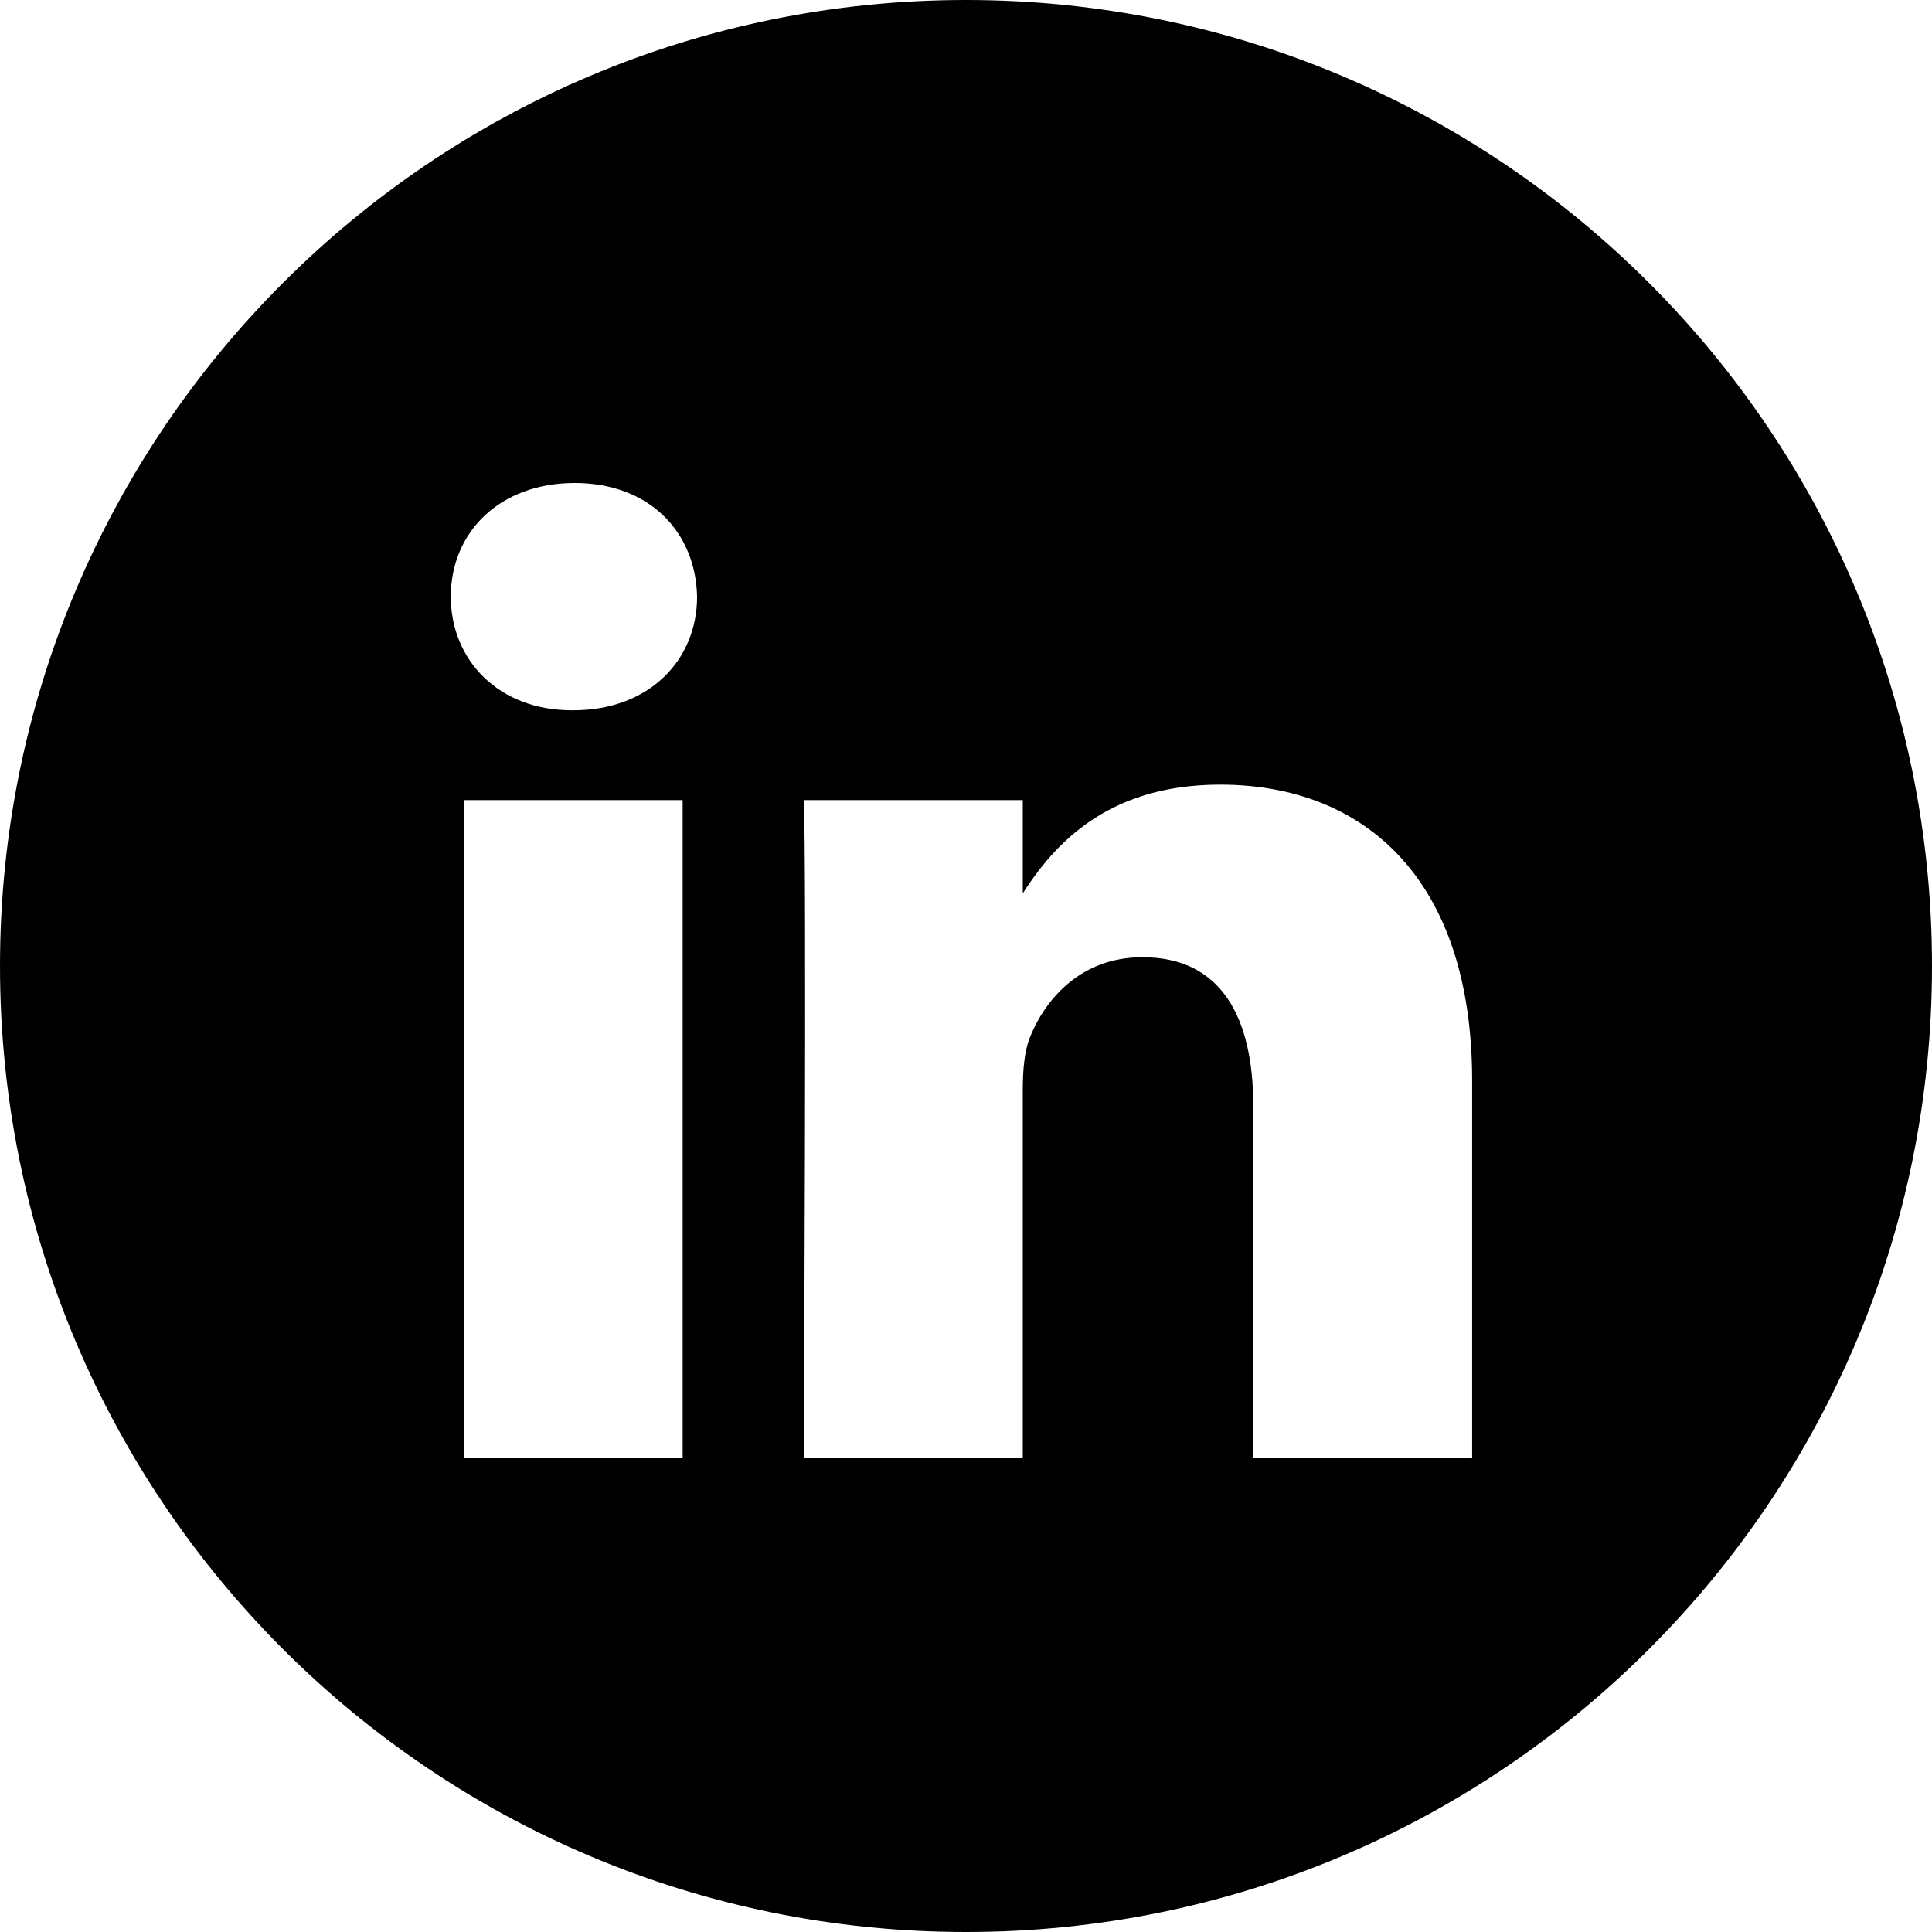
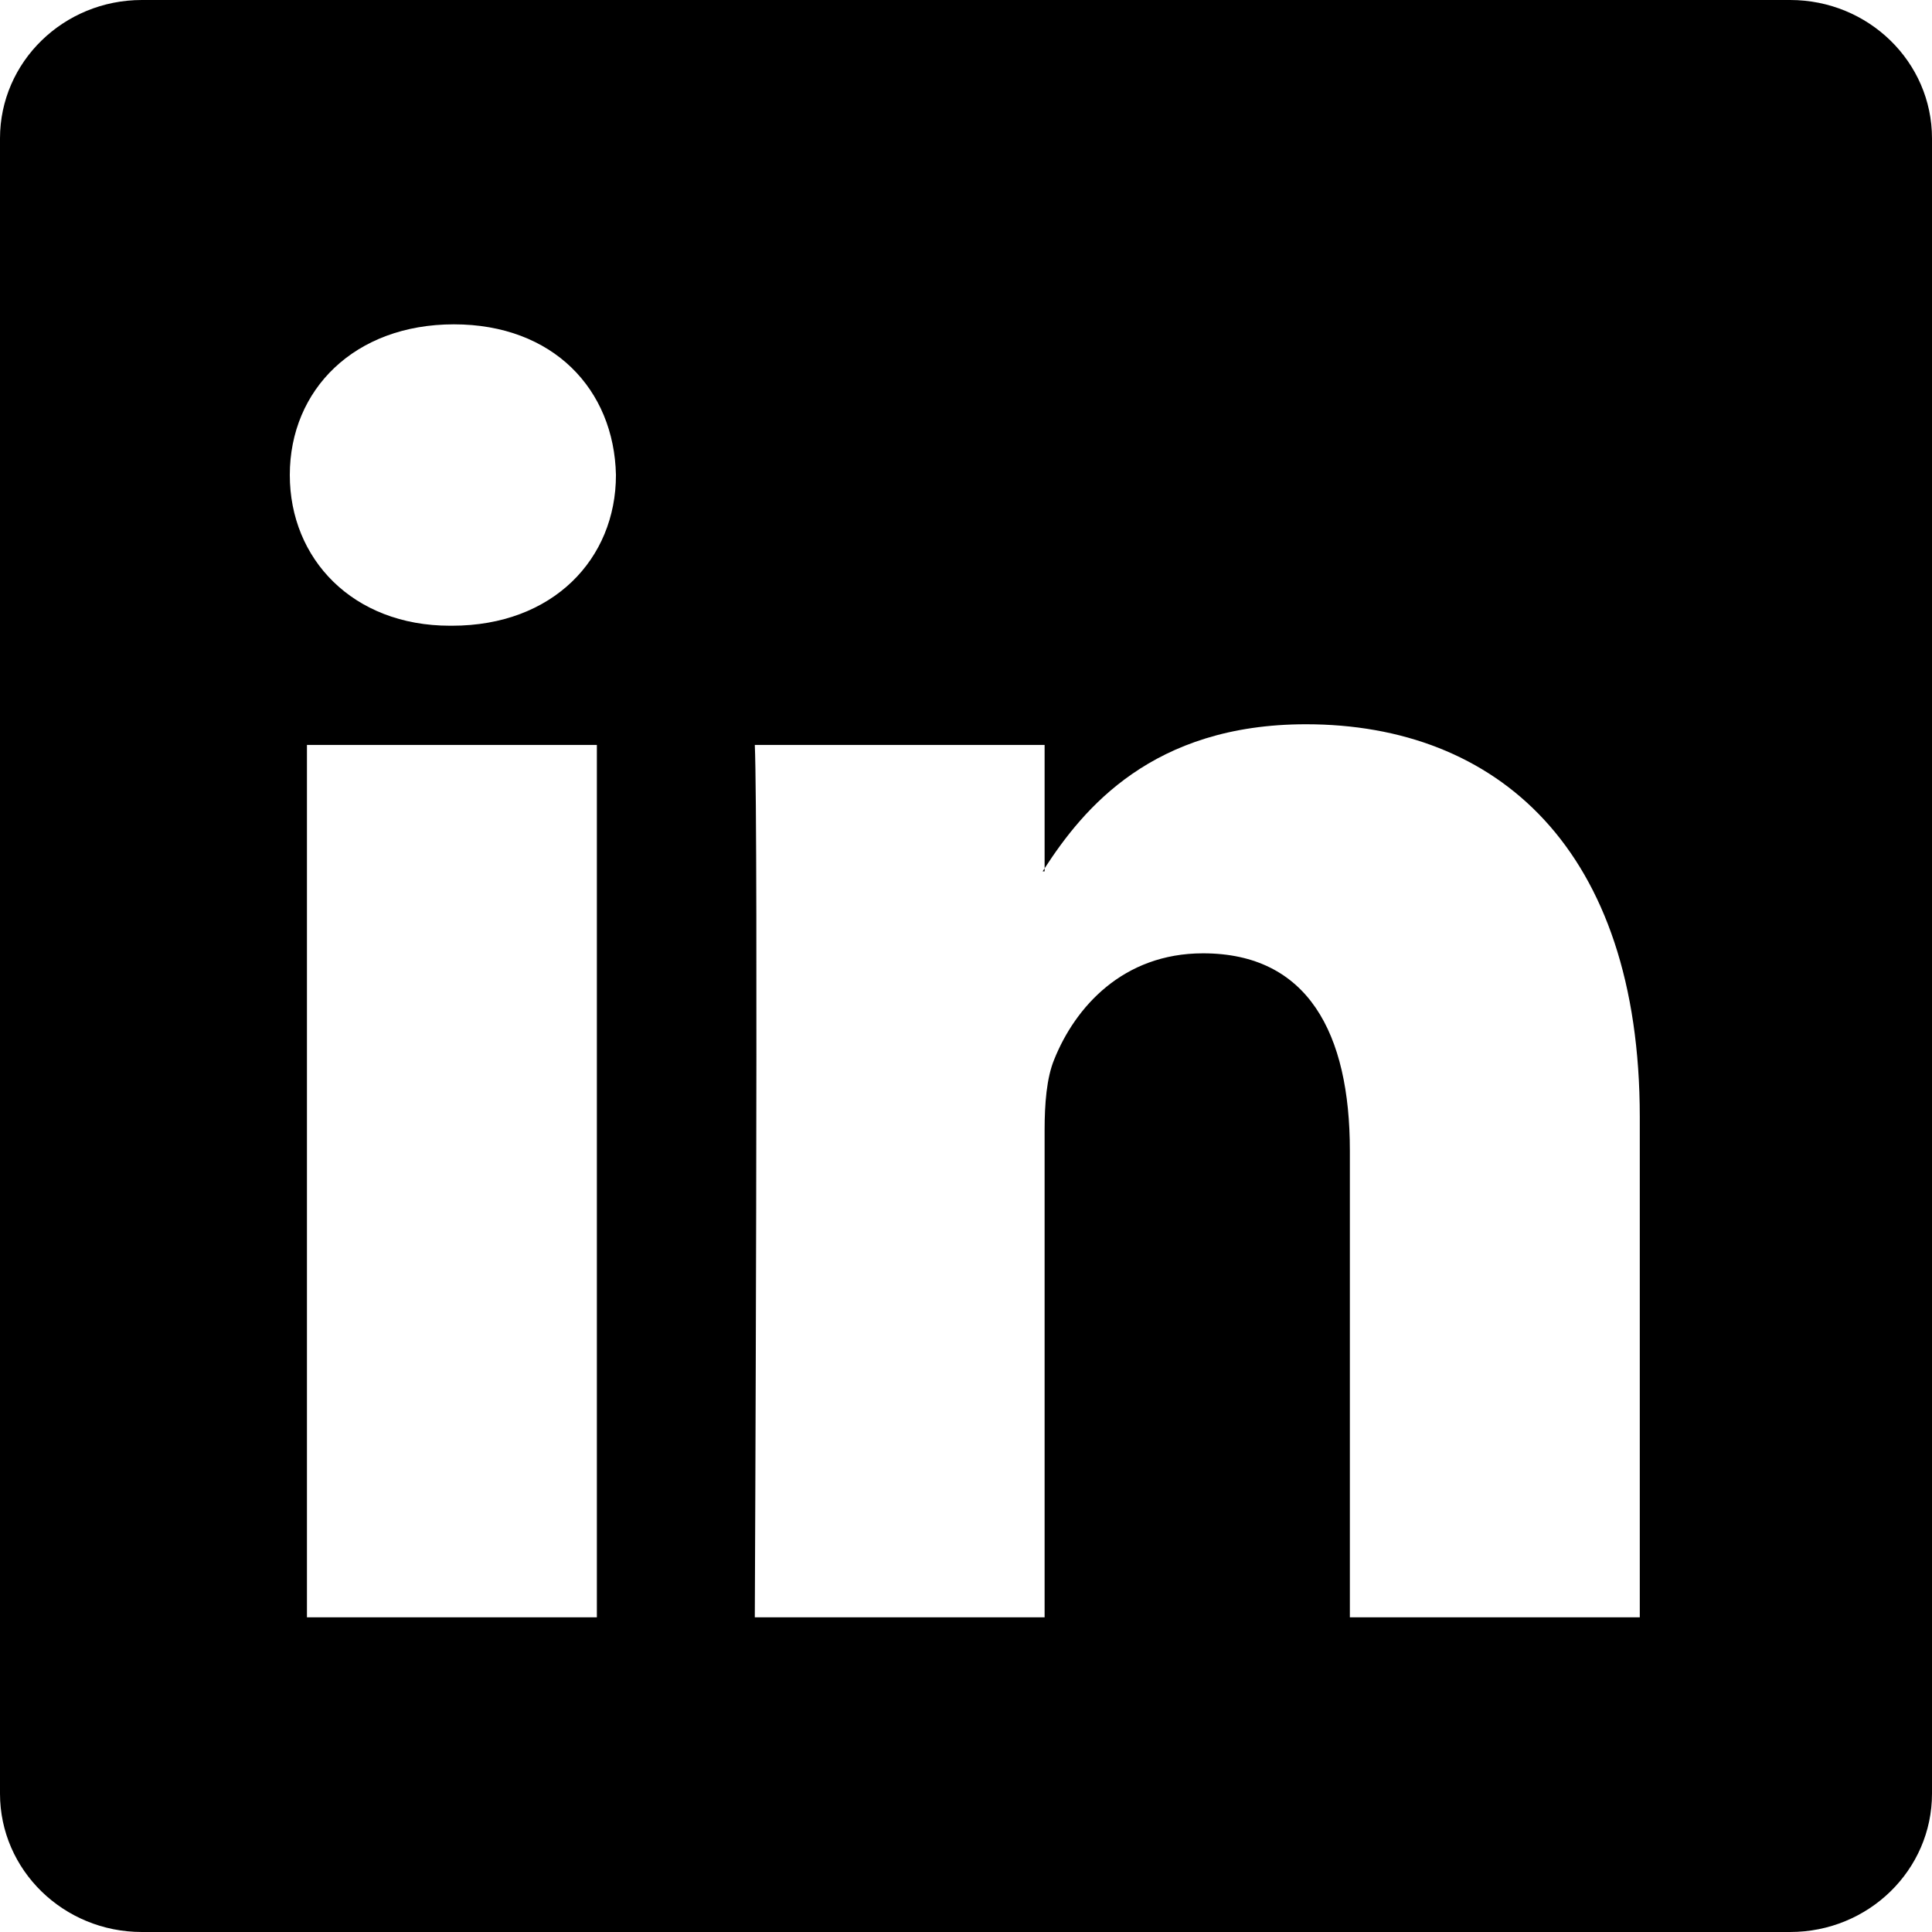
- <svg xmlns="http://www.w3.org/2000/svg" width="48" height="48" viewBox="0 0 48 48" fill="none">
-   <path fill-rule="evenodd" clip-rule="evenodd" d="M0 24C0 10.745 10.745 0 24 0C37.255 0 48 10.745 48 24C48 37.255 37.255 48 24 48C10.745 48 0 37.255 0 24ZM16.96 19.878H11.522V36.22H16.96V19.878ZM17.319 14.823C17.284 13.22 16.138 12 14.277 12C12.416 12 11.2 13.22 11.2 14.823C11.2 16.392 12.38 17.647 14.206 17.647H14.241C16.138 17.647 17.319 16.392 17.319 14.823ZM36.575 26.85C36.575 21.83 33.892 19.494 30.313 19.494C27.425 19.494 26.133 21.08 25.411 22.193V19.878H19.971C20.043 21.412 19.971 36.22 19.971 36.22H25.411V27.093C25.411 26.605 25.446 26.118 25.59 25.768C25.983 24.792 26.878 23.782 28.381 23.782C30.349 23.782 31.137 25.281 31.137 27.477V36.22H36.575L36.575 26.85Z" fill="black" />
+ <svg xmlns="http://www.w3.org/2000/svg" width="16" height="16" fill="currentColor" class="bi bi-linkedin" viewBox="0 0 16 16">
+   <path d="M0 1.146C0 .513.526 0 1.175 0h13.65C15.474 0 16 .513 16 1.146v13.708c0 .633-.526 1.146-1.175 1.146H1.175C.526 16 0 15.487 0 14.854V1.146zm4.943 12.248V6.169H2.542v7.225h2.401zm-1.2-8.212c.837 0 1.358-.554 1.358-1.248-.015-.709-.52-1.248-1.342-1.248-.822 0-1.359.54-1.359 1.248 0 .694.521 1.248 1.327 1.248h.016zm4.908 8.212V9.359c0-.216.016-.432.08-.586.173-.431.568-.878 1.232-.878.869 0 1.216.662 1.216 1.634v3.865h2.401V9.25c0-2.22-1.184-3.252-2.764-3.252-1.274 0-1.845.7-2.165 1.193v.025h-.016a5.54 5.54 0 0 1 .016-.025V6.169h-2.4c.03.678 0 7.225 0 7.225h2.4z" />
</svg>
